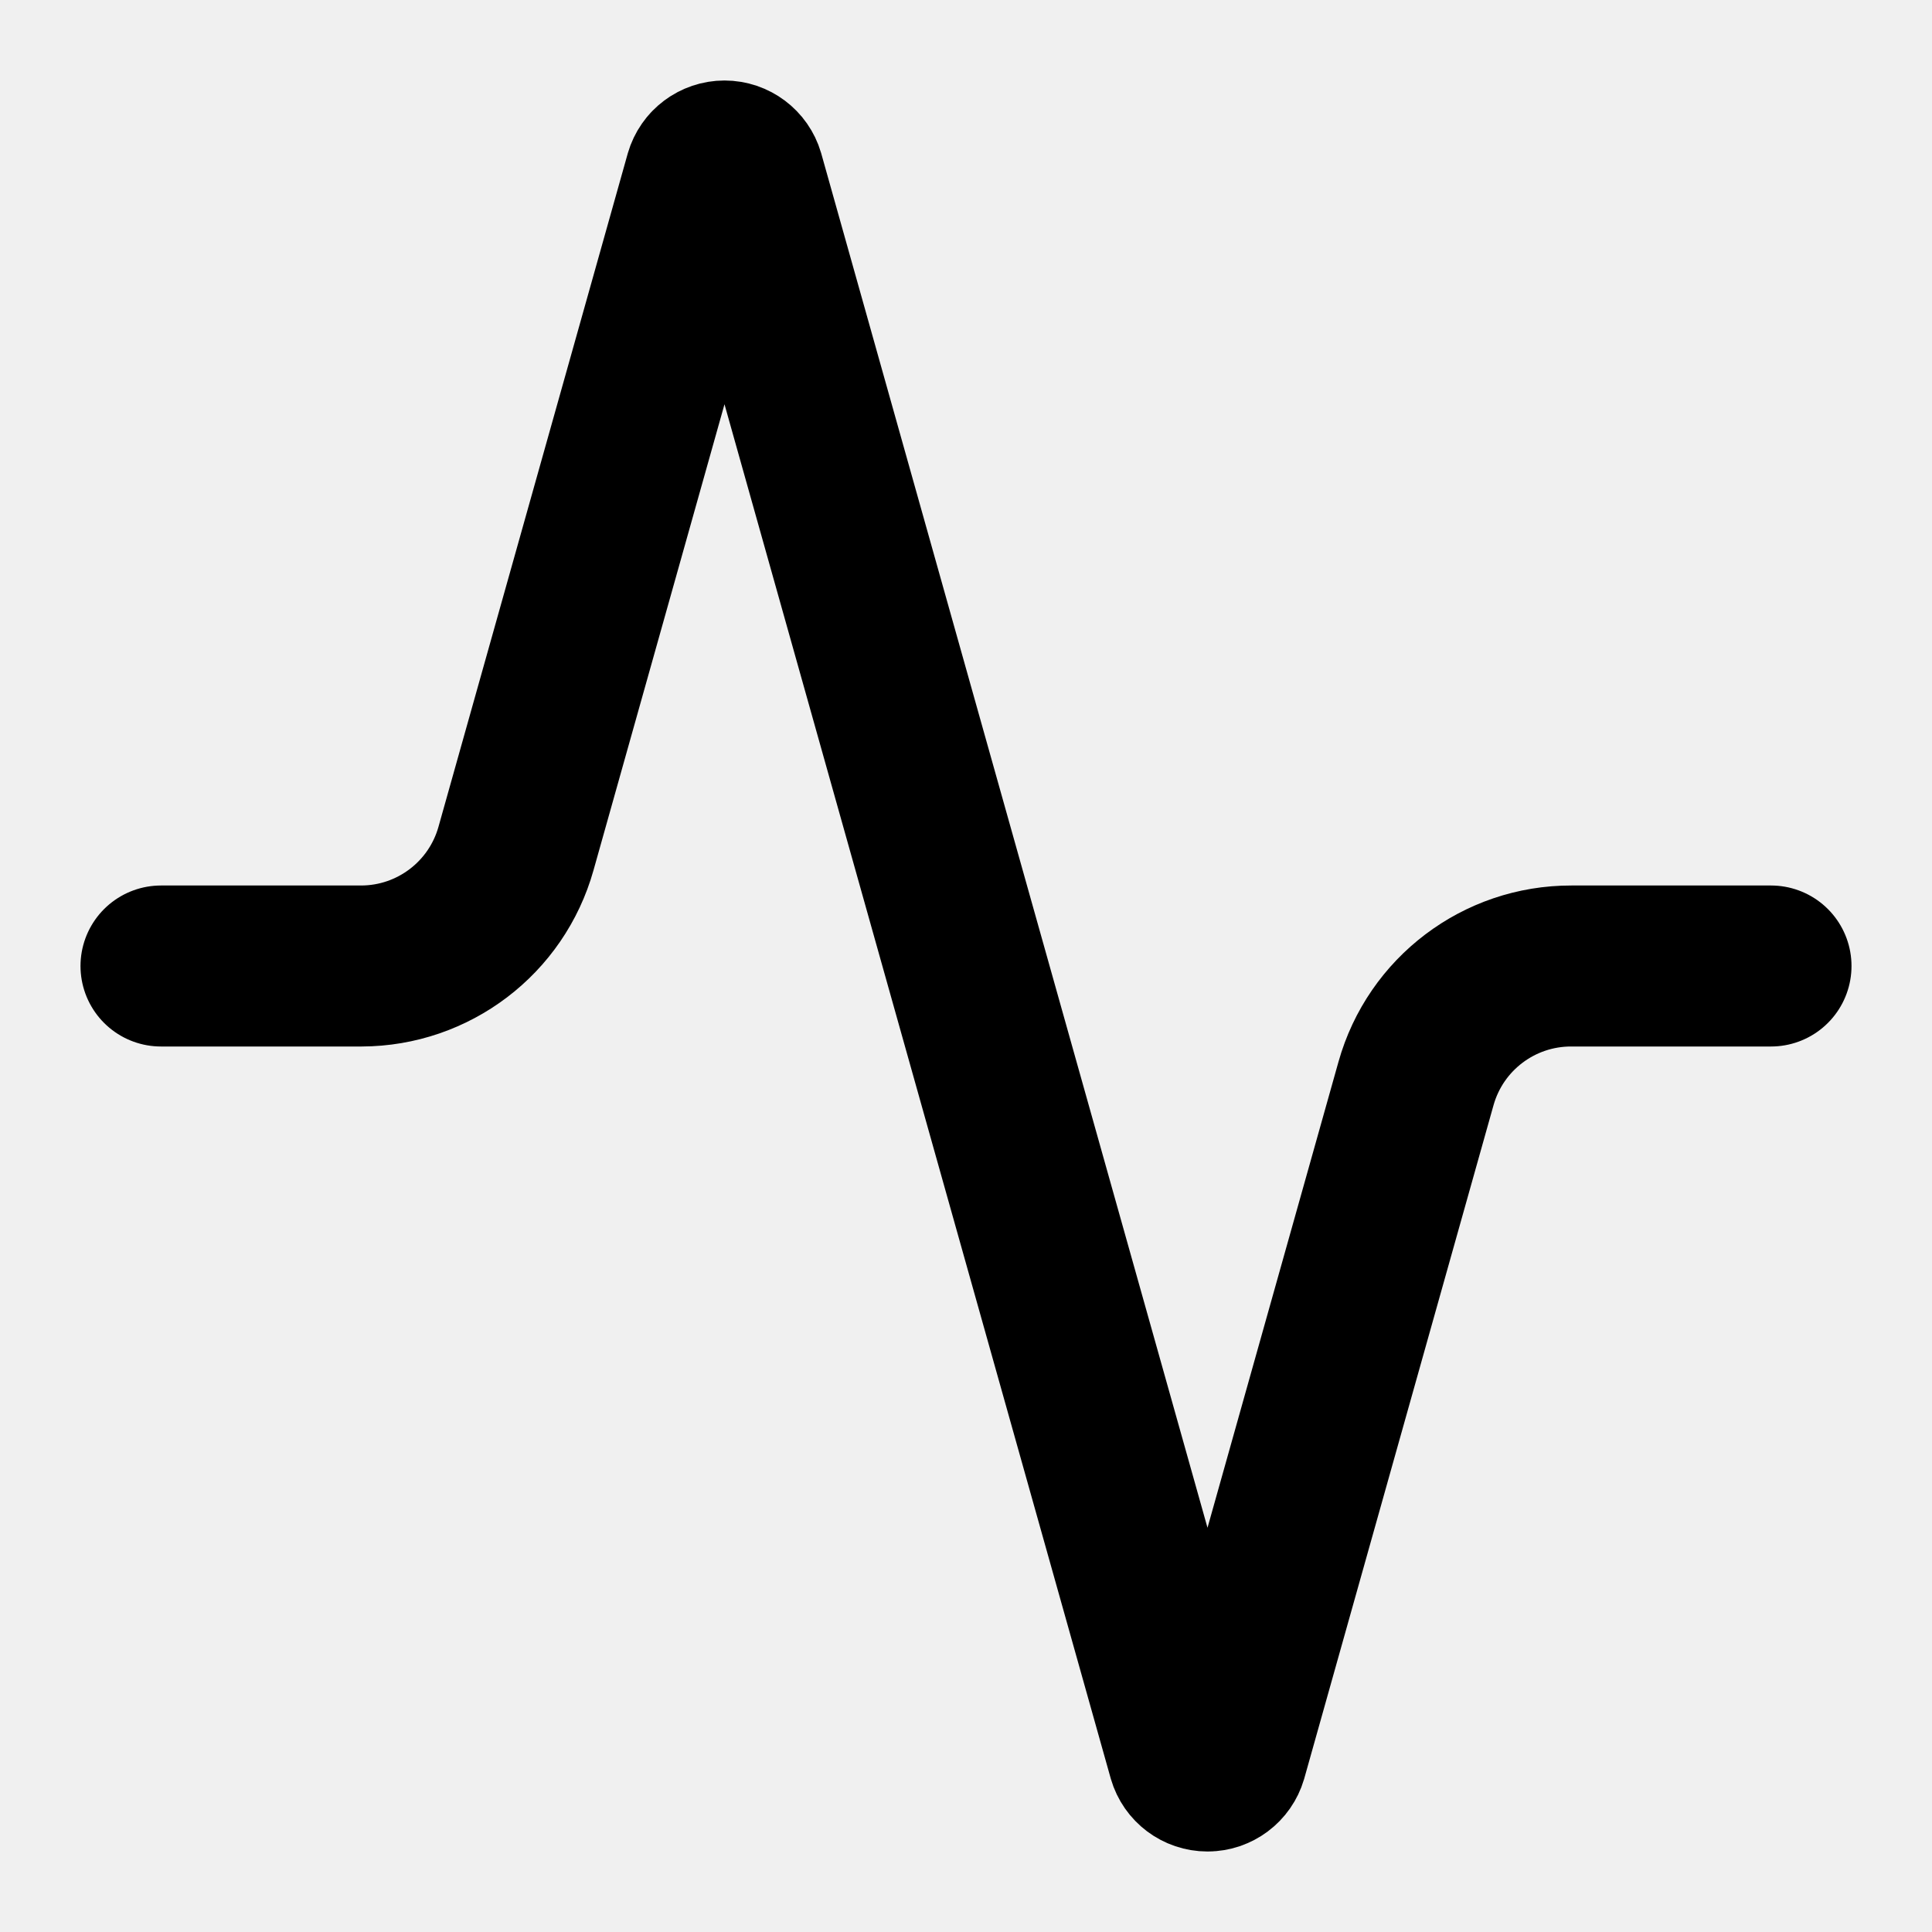
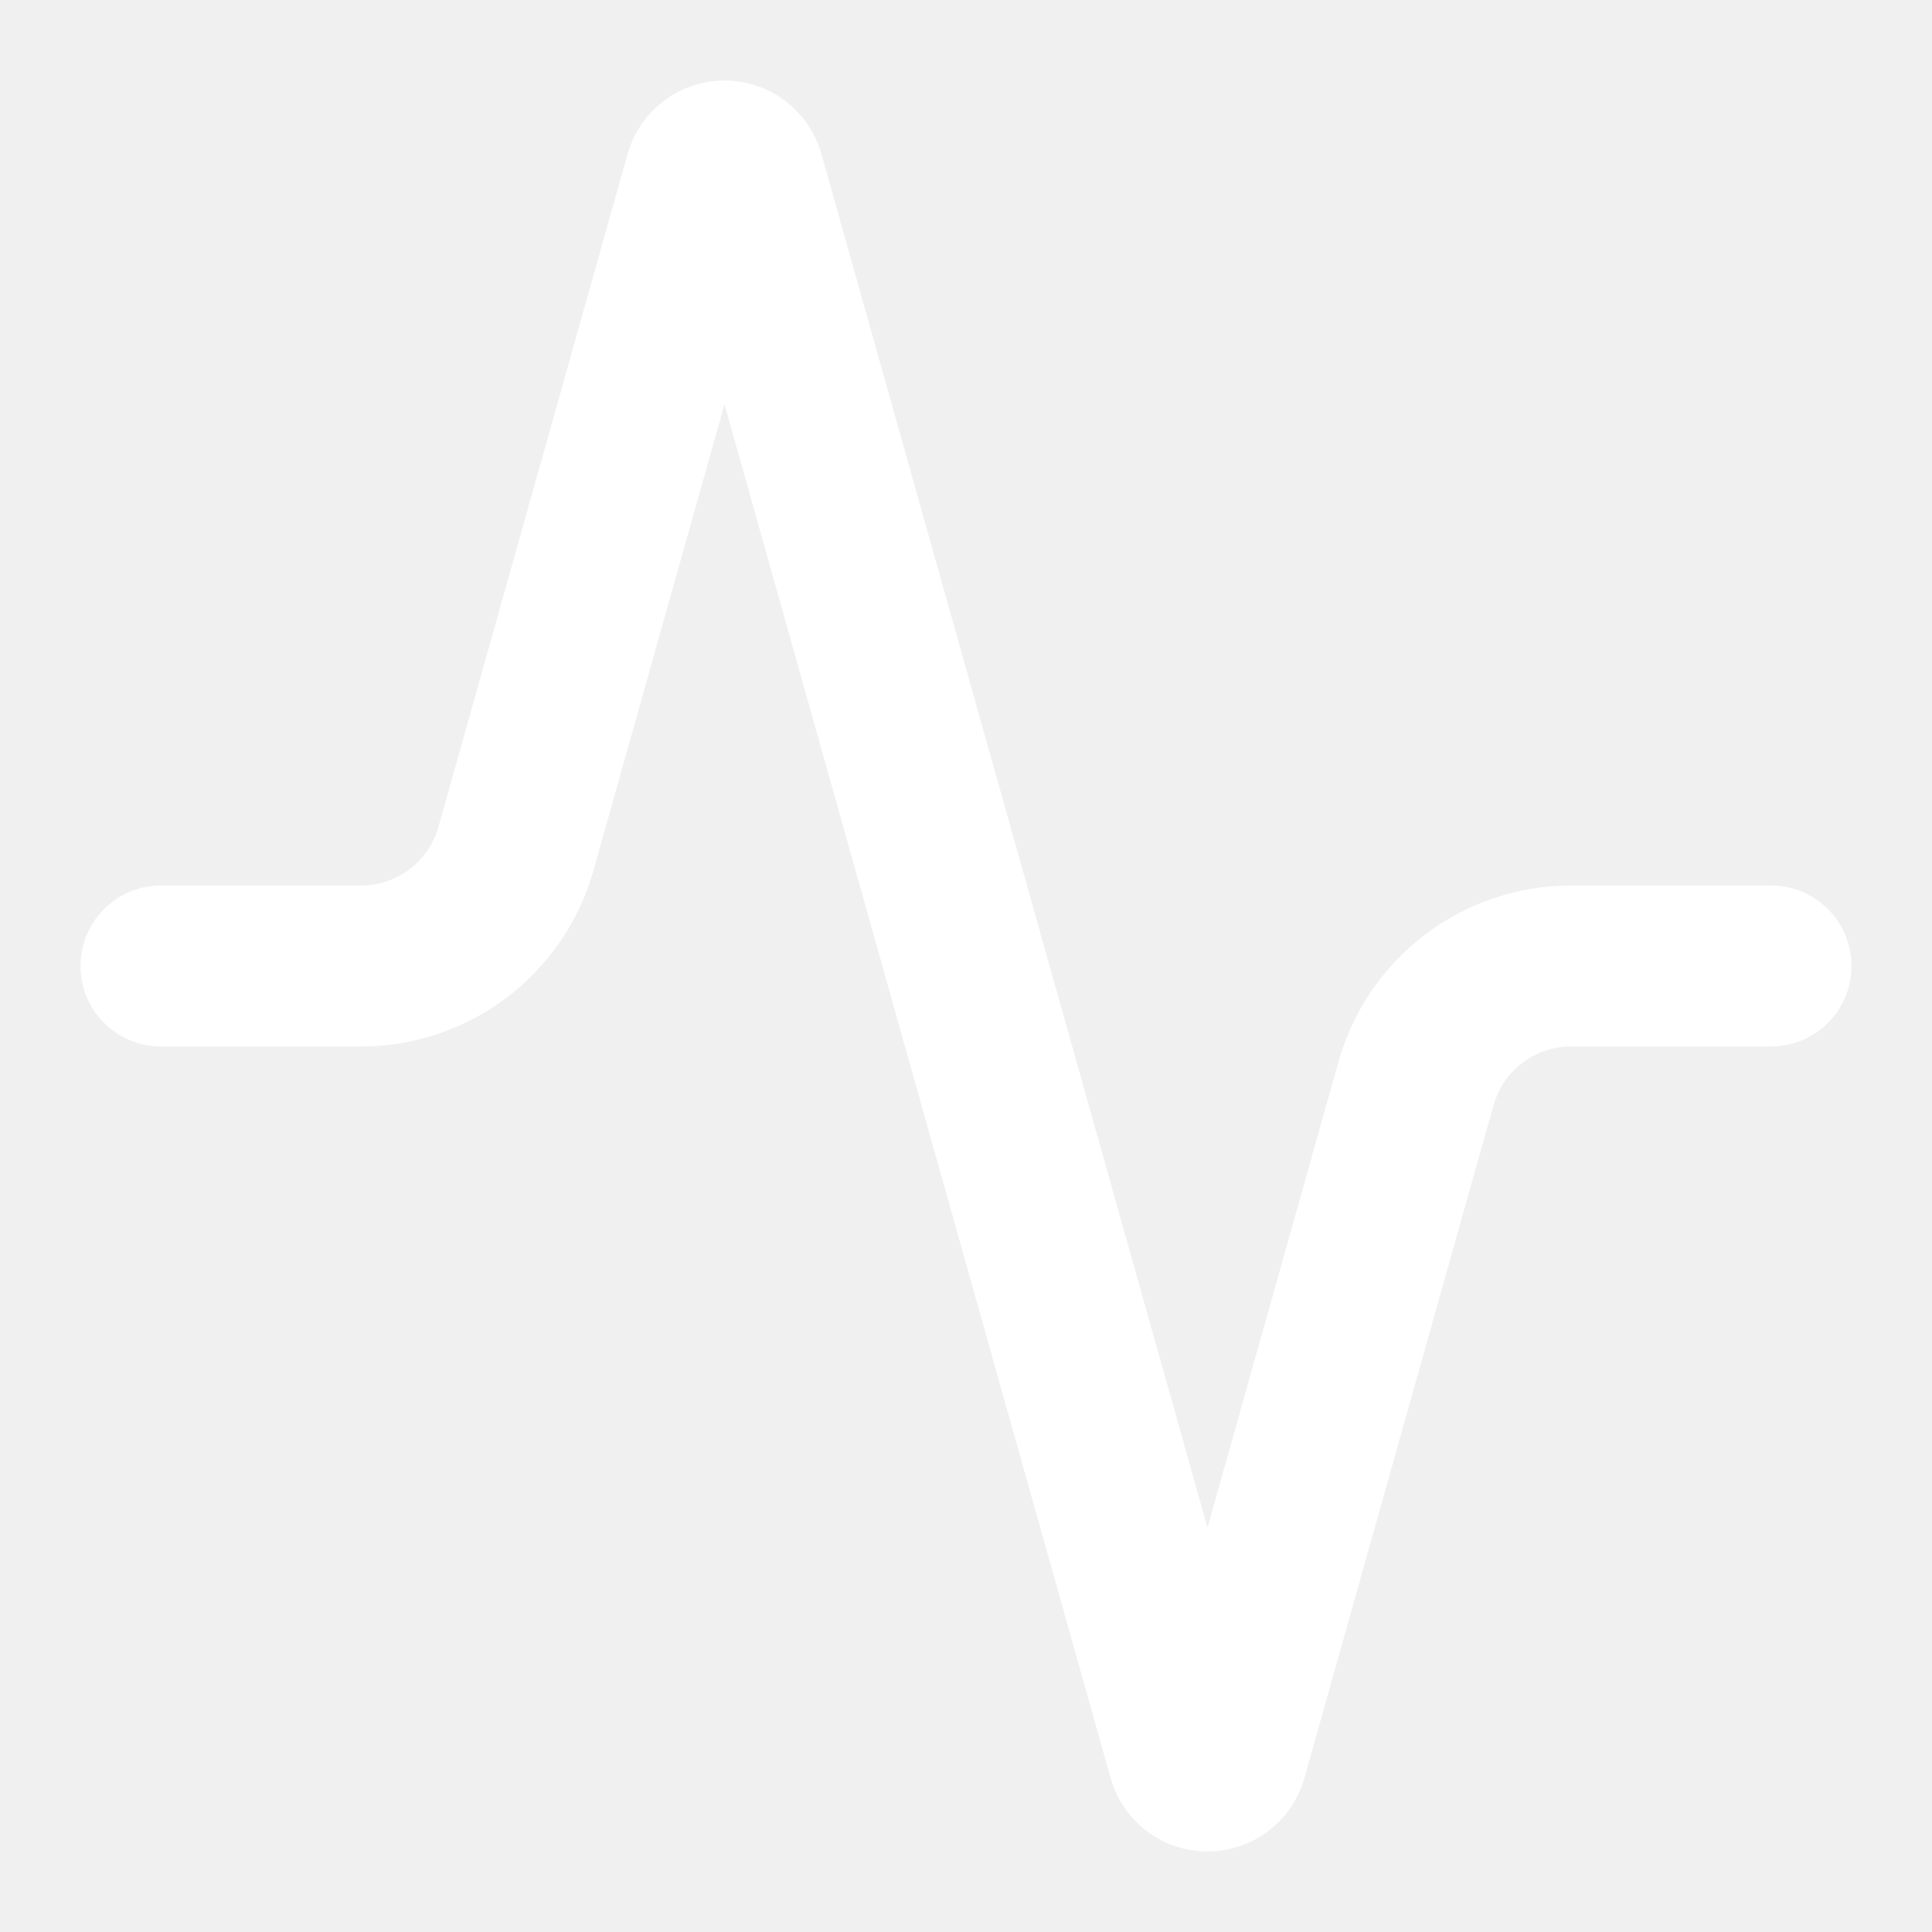
- <svg xmlns="http://www.w3.org/2000/svg" width="24" height="24" viewBox="0 0 24 24" fill="none" stroke="currentColor" stroke-width="2" stroke-linecap="round" stroke-linejoin="round" class="lucide lucide-activity w-5 h-5" aria-hidden="true" data-source-pos="39:49-39:81" data-source-name="Activity">
+ <svg xmlns="http://www.w3.org/2000/svg" width="24" height="24" viewBox="0 0 24 24" fill="none" stroke="white" stroke-width="2" stroke-linecap="round" stroke-linejoin="round" class="lucide lucide-activity w-5 h-5" aria-hidden="true" data-source-pos="39:49-39:81" data-source-name="Activity">
  <path d="M22 12h-2.48a2 2 0 0 0-1.93 1.46l-2.35 8.36a.25.25 0 0 1-.48 0L9.24 2.18a.25.25 0 0 0-.48 0l-2.35 8.36A2 2 0 0 1 4.49 12H2" />
</svg>
